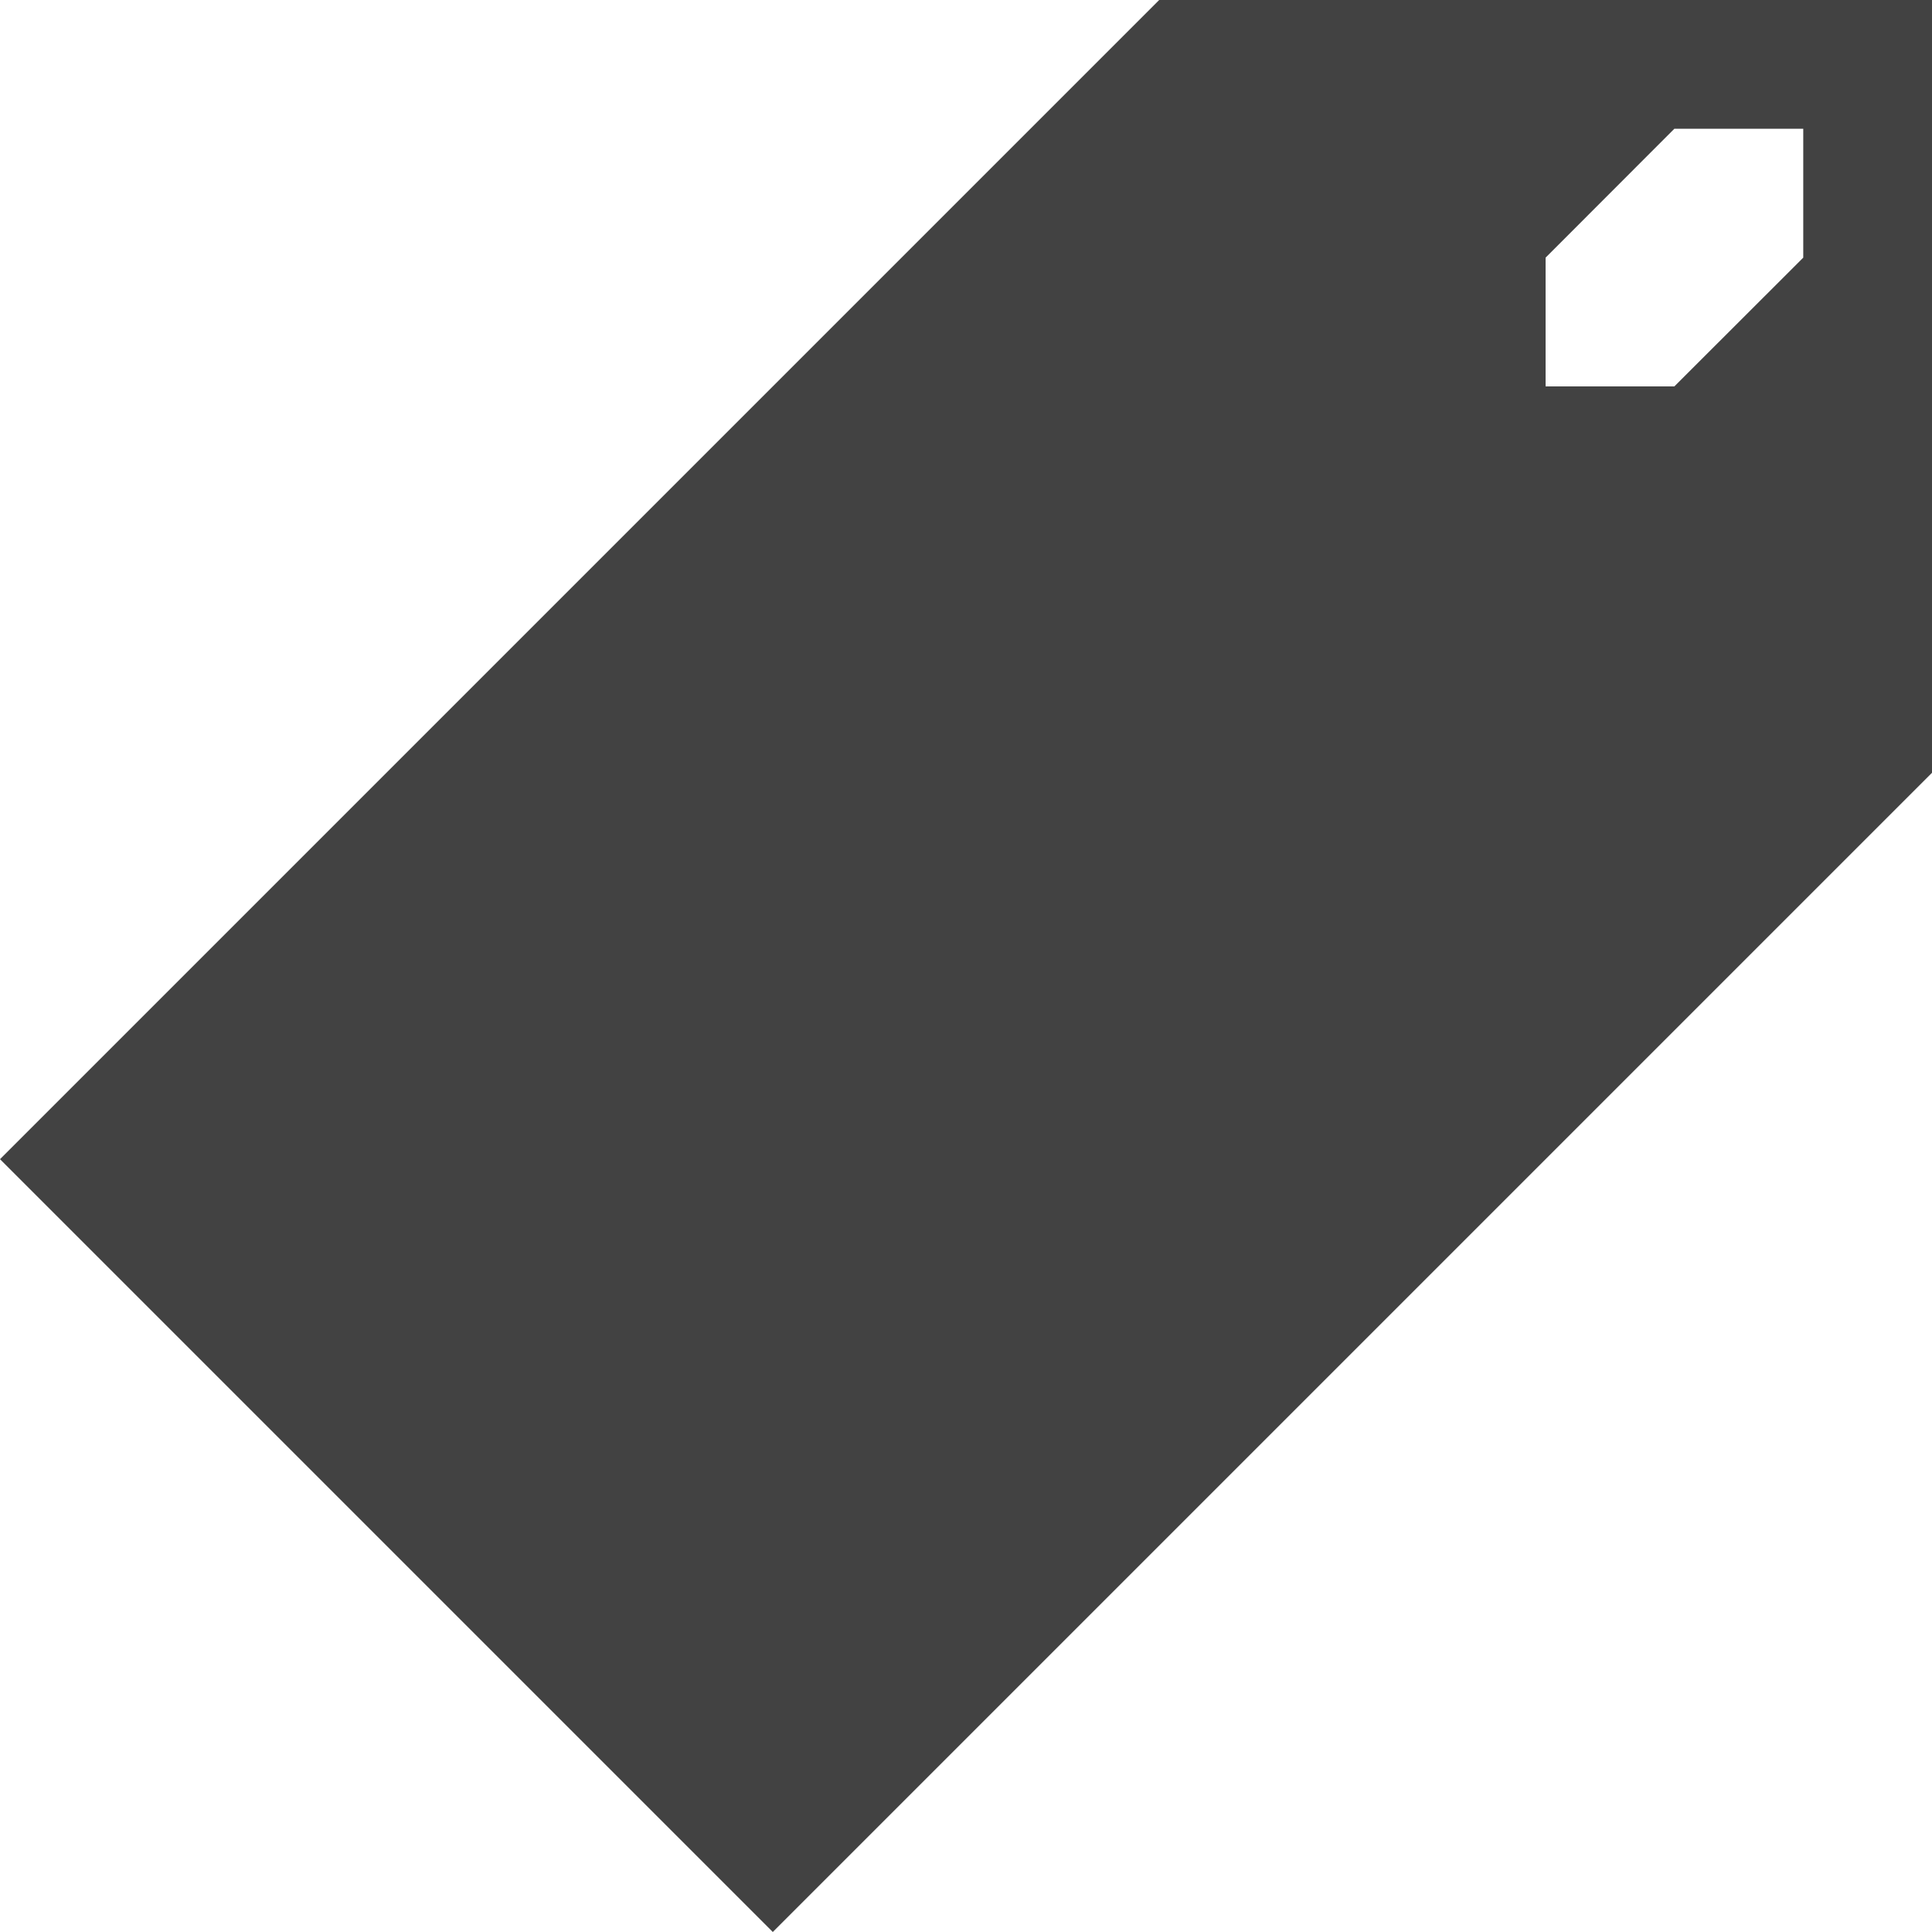
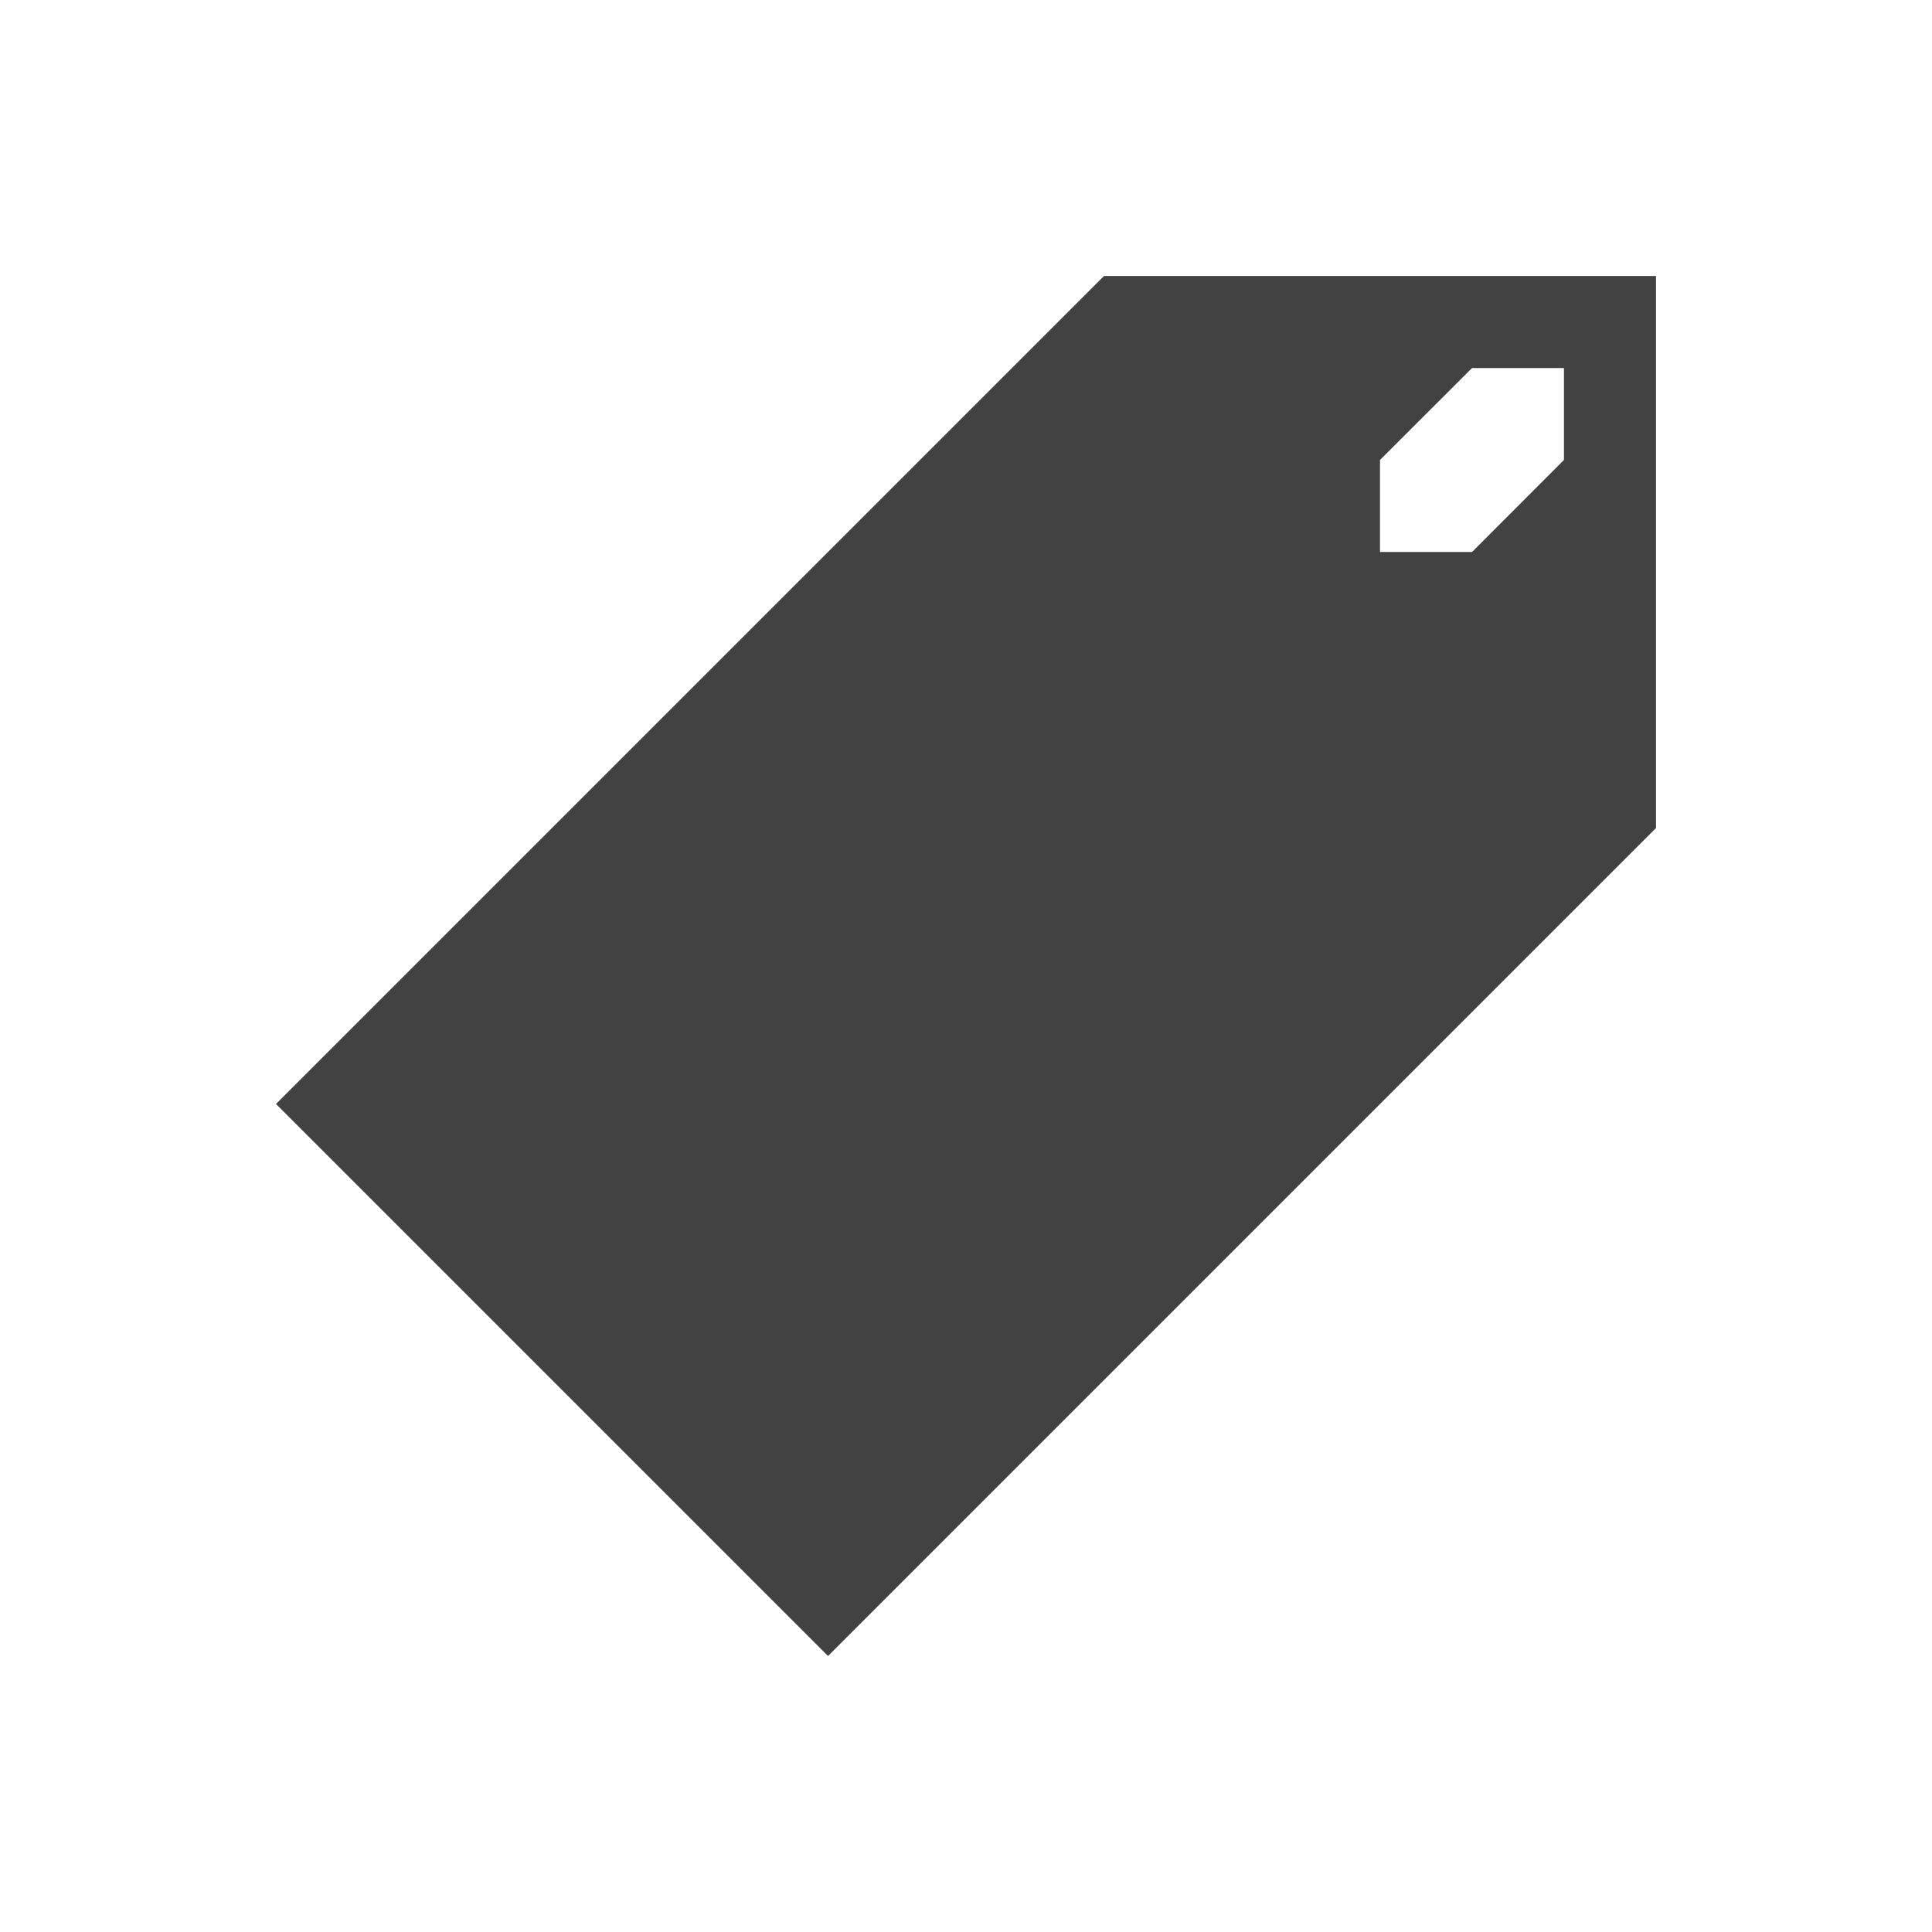
<svg xmlns="http://www.w3.org/2000/svg" width="14" height="14" viewBox="0 0 14 14" fill="none">
-   <path fill-rule="evenodd" clip-rule="evenodd" d="M5.6 14L14 5.6V0H8.4L0 8.4L5.6 14ZM12.133 0.933H13.067V1.867L12.133 2.8H11.2V1.867L12.133 0.933Z" fill="#424242" />
+   <path fill-rule="evenodd" clip-rule="evenodd" d="M6 12L12 6V2H8L2 8L6 12ZM10.667 2.667H11.333V3.333L10.667 4H10V3.333L10.667 2.667Z" fill="#424242" />
</svg>
